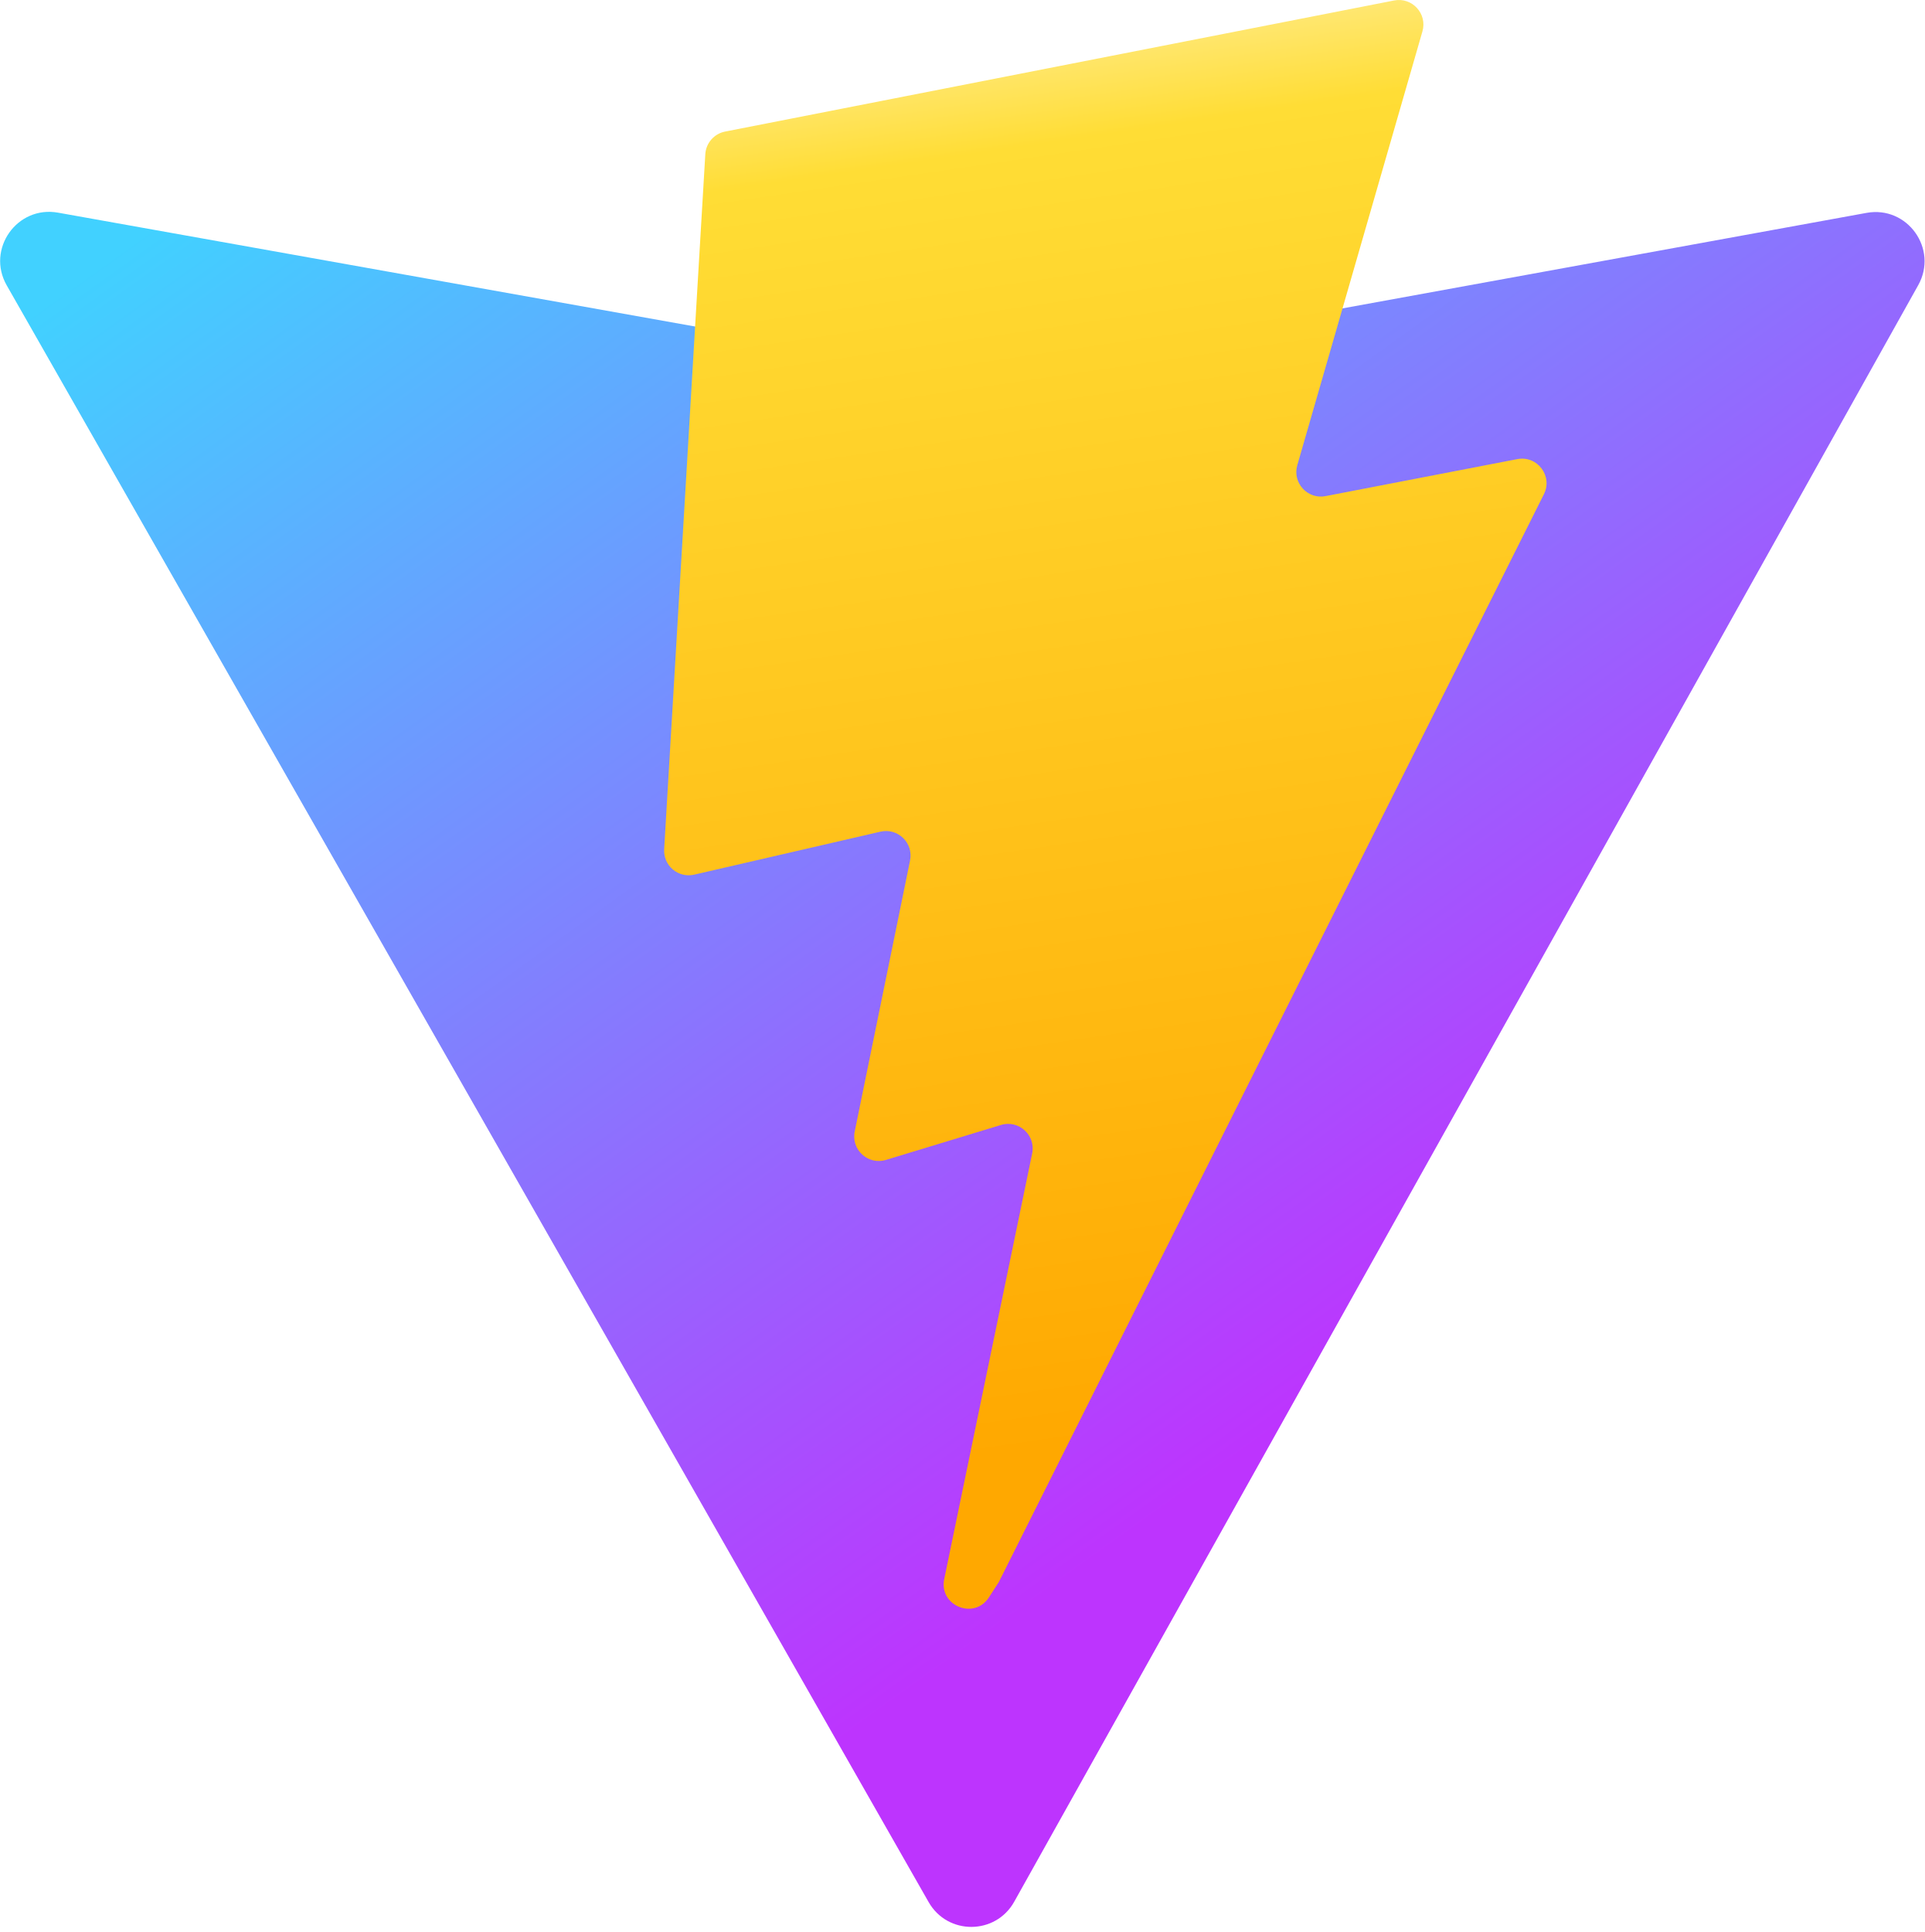
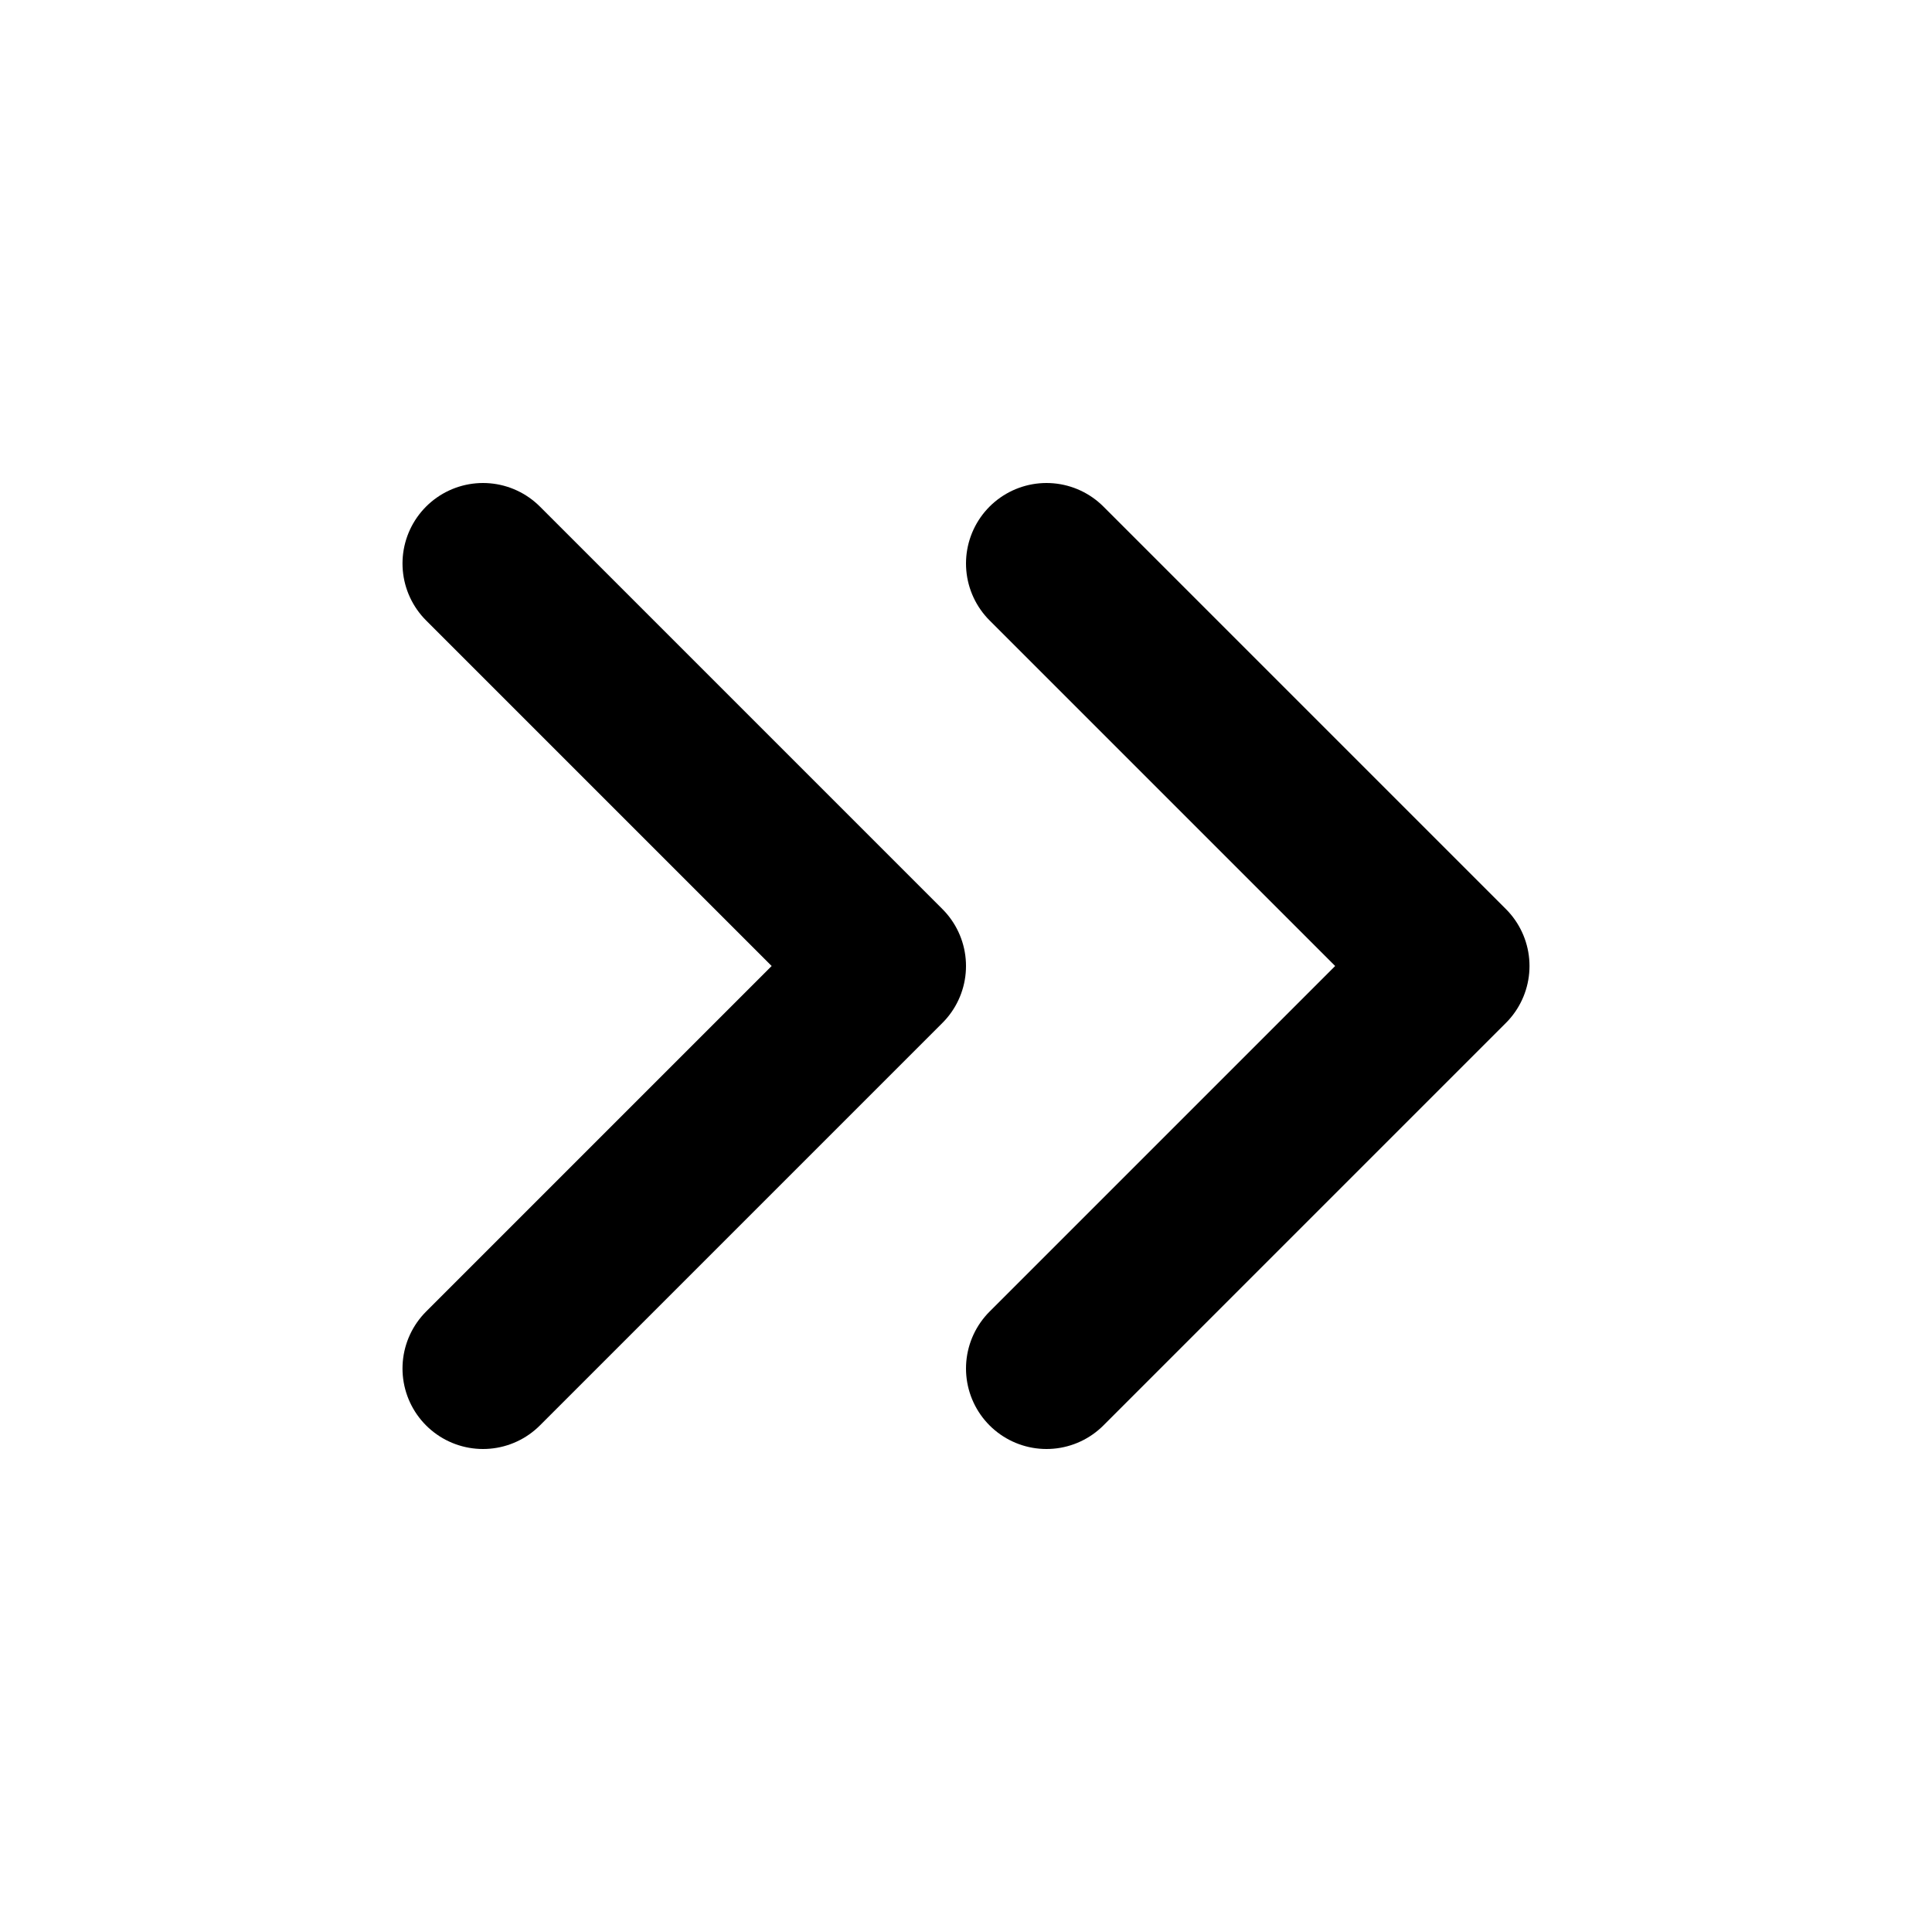
- <svg xmlns="http://www.w3.org/2000/svg" aria-hidden="true" role="img" class="iconify iconify--logos" width="31.88" height="32" preserveAspectRatio="xMidYMid meet" viewBox="0 0 256 257">
-   <defs>
-     <linearGradient id="IconifyId1813088fe1fbc01fb466" x1="-.828%" x2="57.636%" y1="7.652%" y2="78.411%">
-       <stop offset="0%" stop-color="#41D1FF" />
-       <stop offset="100%" stop-color="#BD34FE" />
-     </linearGradient>
-     <linearGradient id="IconifyId1813088fe1fbc01fb467" x1="43.376%" x2="50.316%" y1="2.242%" y2="89.03%">
-       <stop offset="0%" stop-color="#FFEA83" />
-       <stop offset="8.333%" stop-color="#FFDD35" />
-       <stop offset="100%" stop-color="#FFA800" />
-     </linearGradient>
-   </defs>
-   <path fill="url(#IconifyId1813088fe1fbc01fb466)" d="M255.153 37.938L134.897 252.976c-2.483 4.44-8.862 4.466-11.382.048L.875 37.958c-2.746-4.814 1.371-10.646 6.827-9.67l120.385 21.517a6.537 6.537 0 0 0 2.322-.004l117.867-21.483c5.438-.991 9.574 4.796 6.877 9.62Z" />
-   <path fill="url(#IconifyId1813088fe1fbc01fb467)" d="M185.432.063L96.44 17.501a3.268 3.268 0 0 0-2.634 3.014l-5.474 92.456a3.268 3.268 0 0 0 3.997 3.378l24.777-5.718c2.318-.535 4.413 1.507 3.936 3.838l-7.361 36.047c-.495 2.426 1.782 4.5 4.151 3.78l15.304-4.649c2.372-.72 4.652 1.36 4.15 3.788l-11.698 56.621c-.732 3.542 3.979 5.473 5.943 2.437l1.313-2.028l72.516-144.72c1.215-2.423-.88-5.186-3.54-4.672l-25.505 4.922c-2.396.462-4.435-1.77-3.759-4.114l16.646-57.705c.677-2.35-1.37-4.583-3.769-4.113Z" />
+ <svg xmlns="http://www.w3.org/2000/svg" width="24" height="24" viewBox="0 0 24 24" fill="none" stroke="currentColor" stroke-width="2" stroke-linecap="round" stroke-linejoin="round" class="lucide lucide-chevrons-right-icon lucide-chevrons-right">
+   <path d="m6 17 5-5-5-5" />
+   <path d="m13 17 5-5-5-5" />
</svg>
